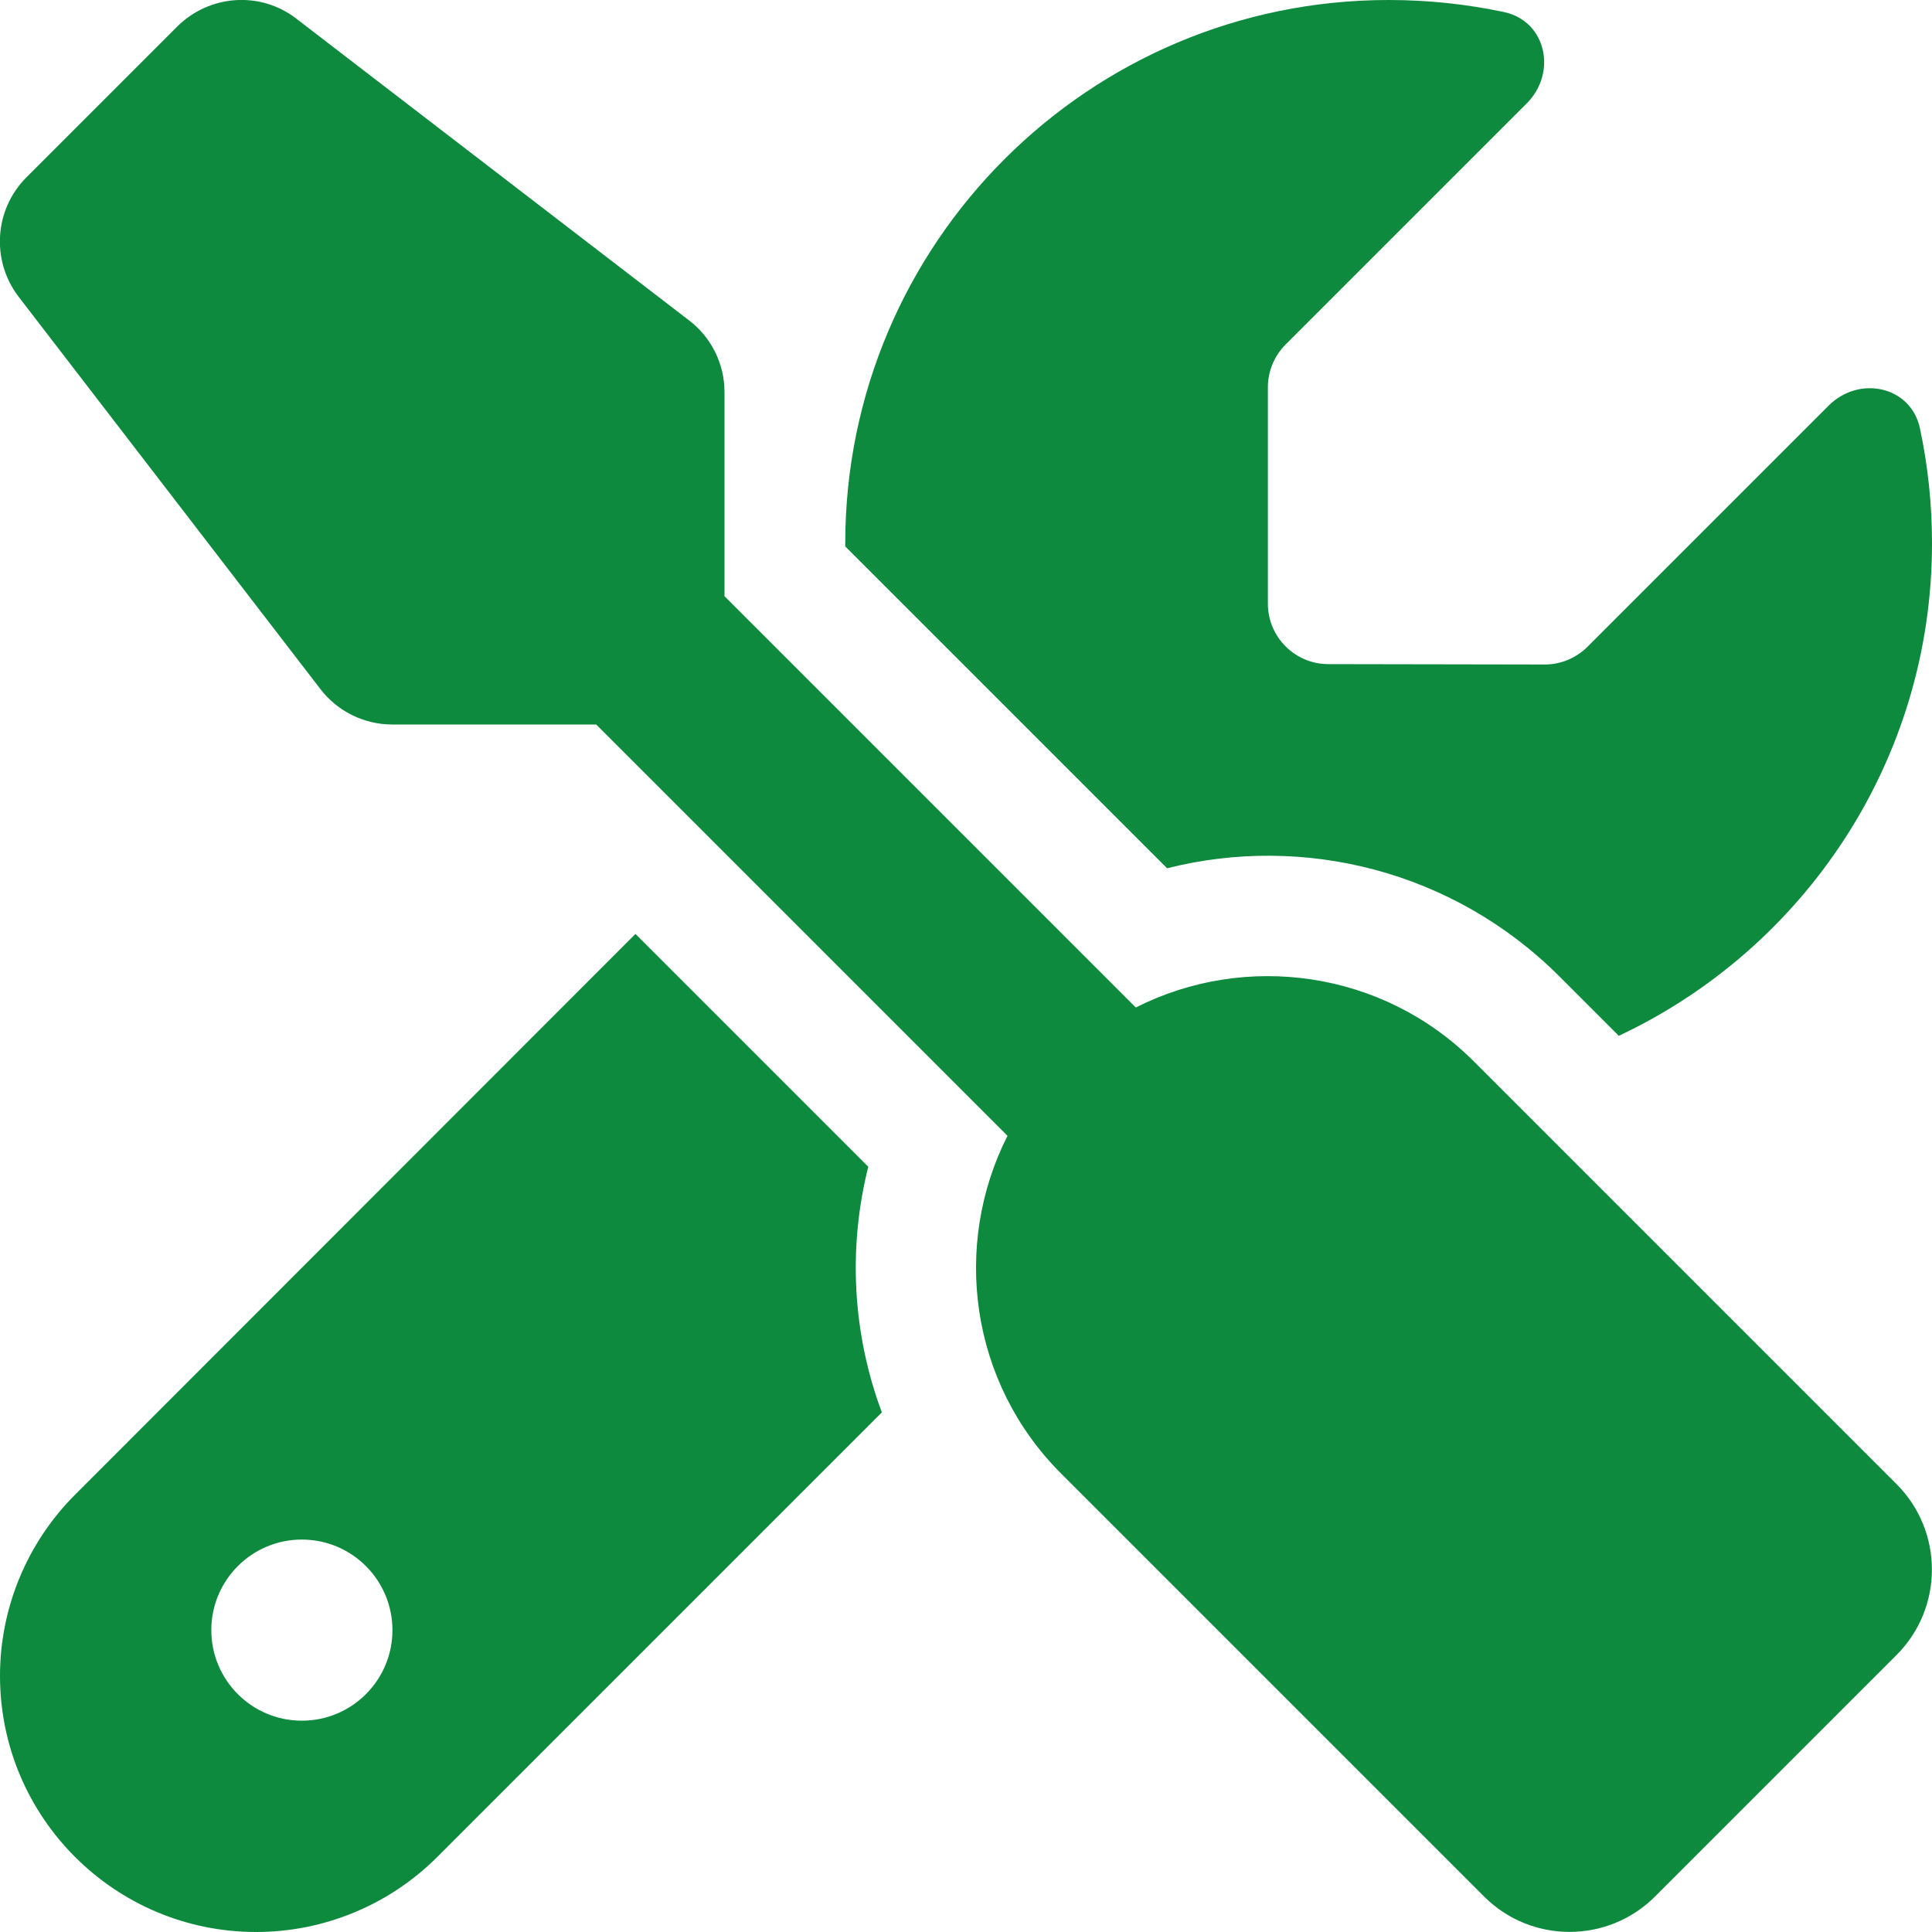
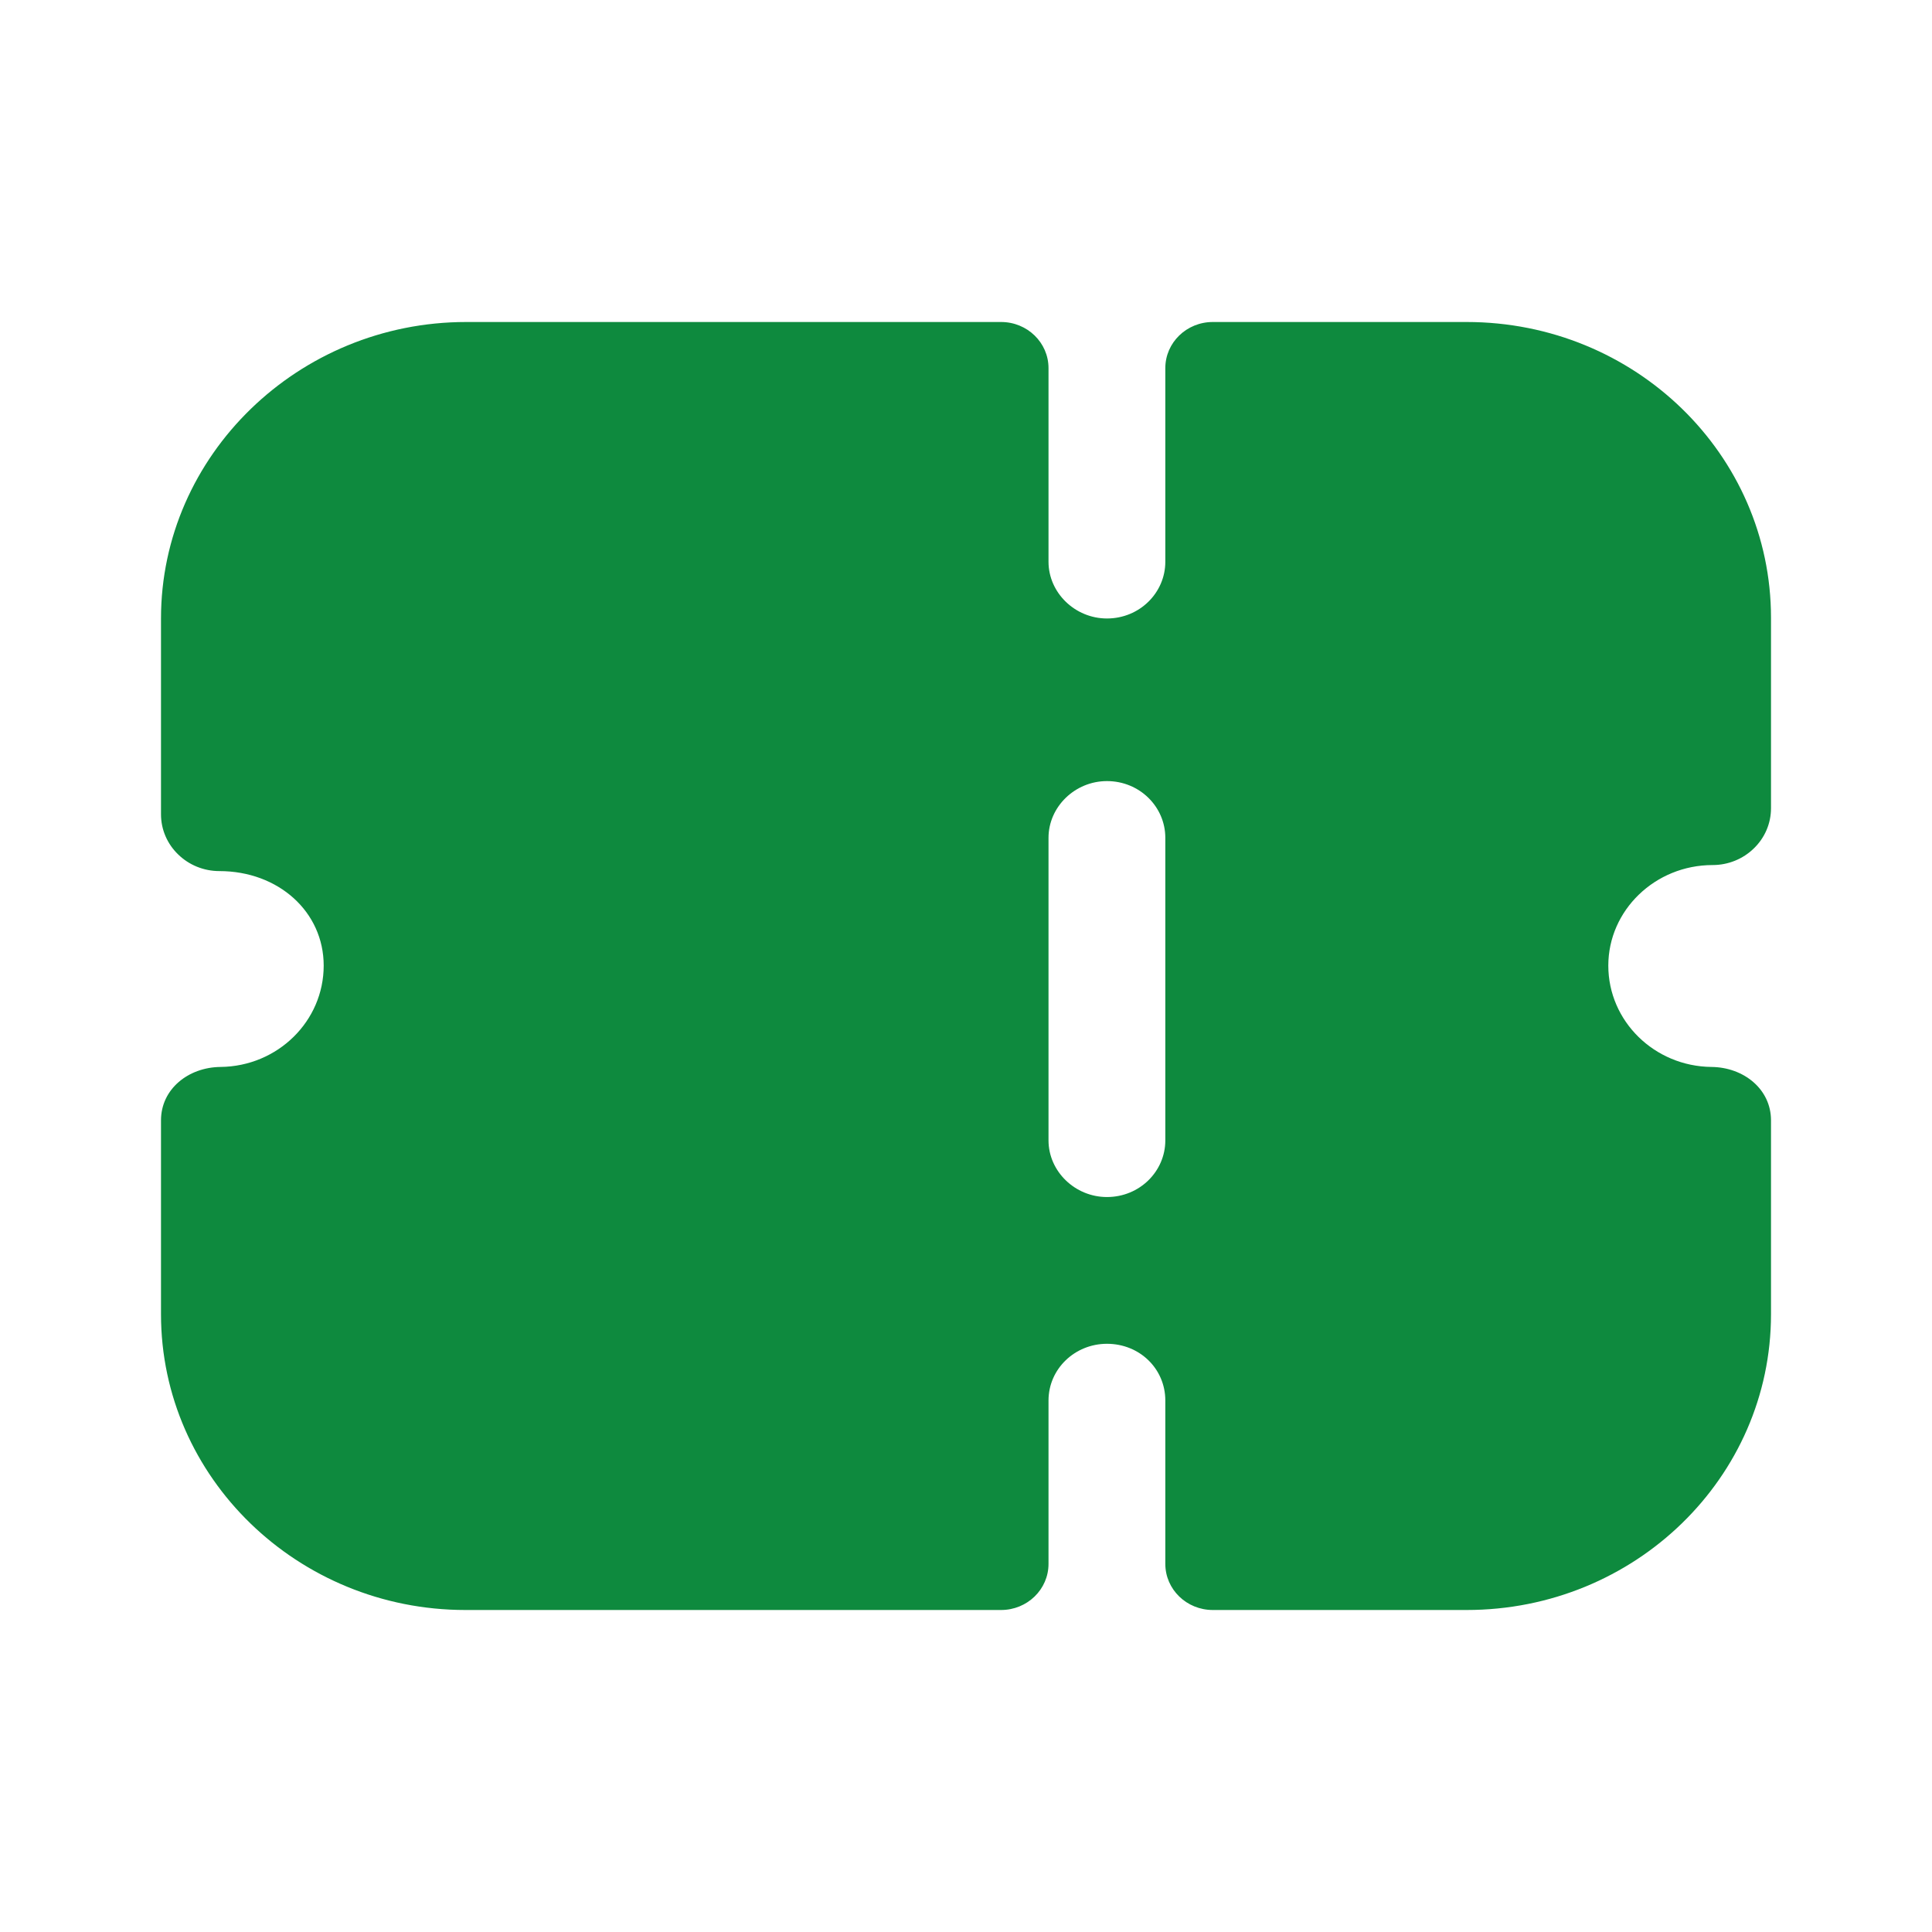
- <svg xmlns="http://www.w3.org/2000/svg" viewBox="0 0 512 512">
-   <path d="M78.6 5C69.1-2.4 55.6-1.5 47 7L7 47c-8.5 8.5-9.4 22-2.1 31.6l80 104c4.5 5.9 11.6 9.4 19 9.4l54.1 0 109 109c-14.7 29-10 65.4 14.3 89.6l112 112c12.5 12.5 32.8 12.5 45.3 0l64-64c12.5-12.5 12.5-32.8 0-45.3l-112-112c-24.2-24.2-60.6-29-89.6-14.3l-109-109 0-54.1c0-7.5-3.5-14.5-9.4-19L78.6 5zM19.9 396.1C7.2 408.8 0 426.1 0 444.1C0 481.6 30.4 512 67.9 512c18 0 35.3-7.2 48-19.9L233.7 374.3c-7.8-20.9-9-43.6-3.6-65.1l-61.7-61.7L19.9 396.1zM512 144c0-10.5-1.1-20.7-3.2-30.5c-2.4-11.2-16.1-14.1-24.2-6l-63.9 63.9c-3 3-7.1 4.7-11.3 4.7L352 176c-8.8 0-16-7.2-16-16l0-57.4c0-4.2 1.7-8.3 4.7-11.3l63.9-63.9c8.1-8.1 5.2-21.8-6-24.2C388.7 1.1 378.5 0 368 0C288.5 0 224 64.5 224 144l0 .8 85.3 85.3c36-9.1 75.8 .5 104 28.7L429 274.5c49-23 83-72.8 83-130.5zM56 432a24 24 0 1 1 48 0 24 24 0 1 1 -48 0z" fill="#0E8A3E" />
+ <svg xmlns="http://www.w3.org/2000/svg" width="24" height="24" viewBox="0 0 24 24" fill="none">
+   <path fill-rule="evenodd" clip-rule="evenodd" d="M21.787 10.539C21.652 10.671 21.468 10.746 21.275 10.746C20.559 10.746 19.979 11.309 19.979 11.995C19.979 12.686 20.552 13.247 21.261 13.254C21.66 13.258 22 13.529 22 13.917V16.326C22 18.355 20.308 20 18.219 20H15.066C14.74 20 14.476 19.744 14.476 19.427V17.398C14.476 17.003 14.157 16.693 13.751 16.693C13.354 16.693 13.025 17.003 13.025 17.398V19.427C13.025 19.744 12.761 20 12.436 20H5.781C3.702 20 2 18.356 2 16.326V13.917C2 13.529 2.339 13.258 2.739 13.254C3.449 13.247 4.021 12.686 4.021 11.995C4.021 11.328 3.46 10.821 2.725 10.821C2.532 10.821 2.348 10.746 2.213 10.614C2.077 10.483 2 10.304 2 10.116V7.683C2 5.657 3.706 4 5.791 4H12.436C12.761 4 13.025 4.256 13.025 4.573V6.978C13.025 7.363 13.354 7.683 13.751 7.683C14.157 7.683 14.476 7.363 14.476 6.978V4.573C14.476 4.256 14.74 4 15.066 4H18.219C20.308 4 22 5.644 22 7.674V10.041C22 10.229 21.923 10.408 21.787 10.539ZM13.751 14.87C14.157 14.87 14.476 14.551 14.476 14.166V10.408C14.476 10.022 14.157 9.703 13.751 9.703C13.354 9.703 13.025 10.022 13.025 10.408V14.166C13.025 14.551 13.354 14.87 13.751 14.87Z" fill="#0E8A3E" />
</svg>
